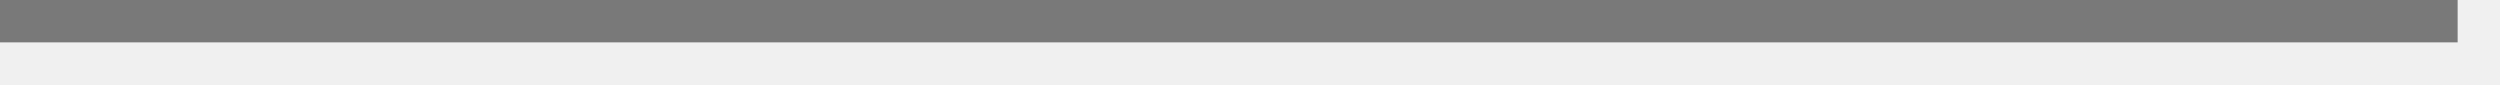
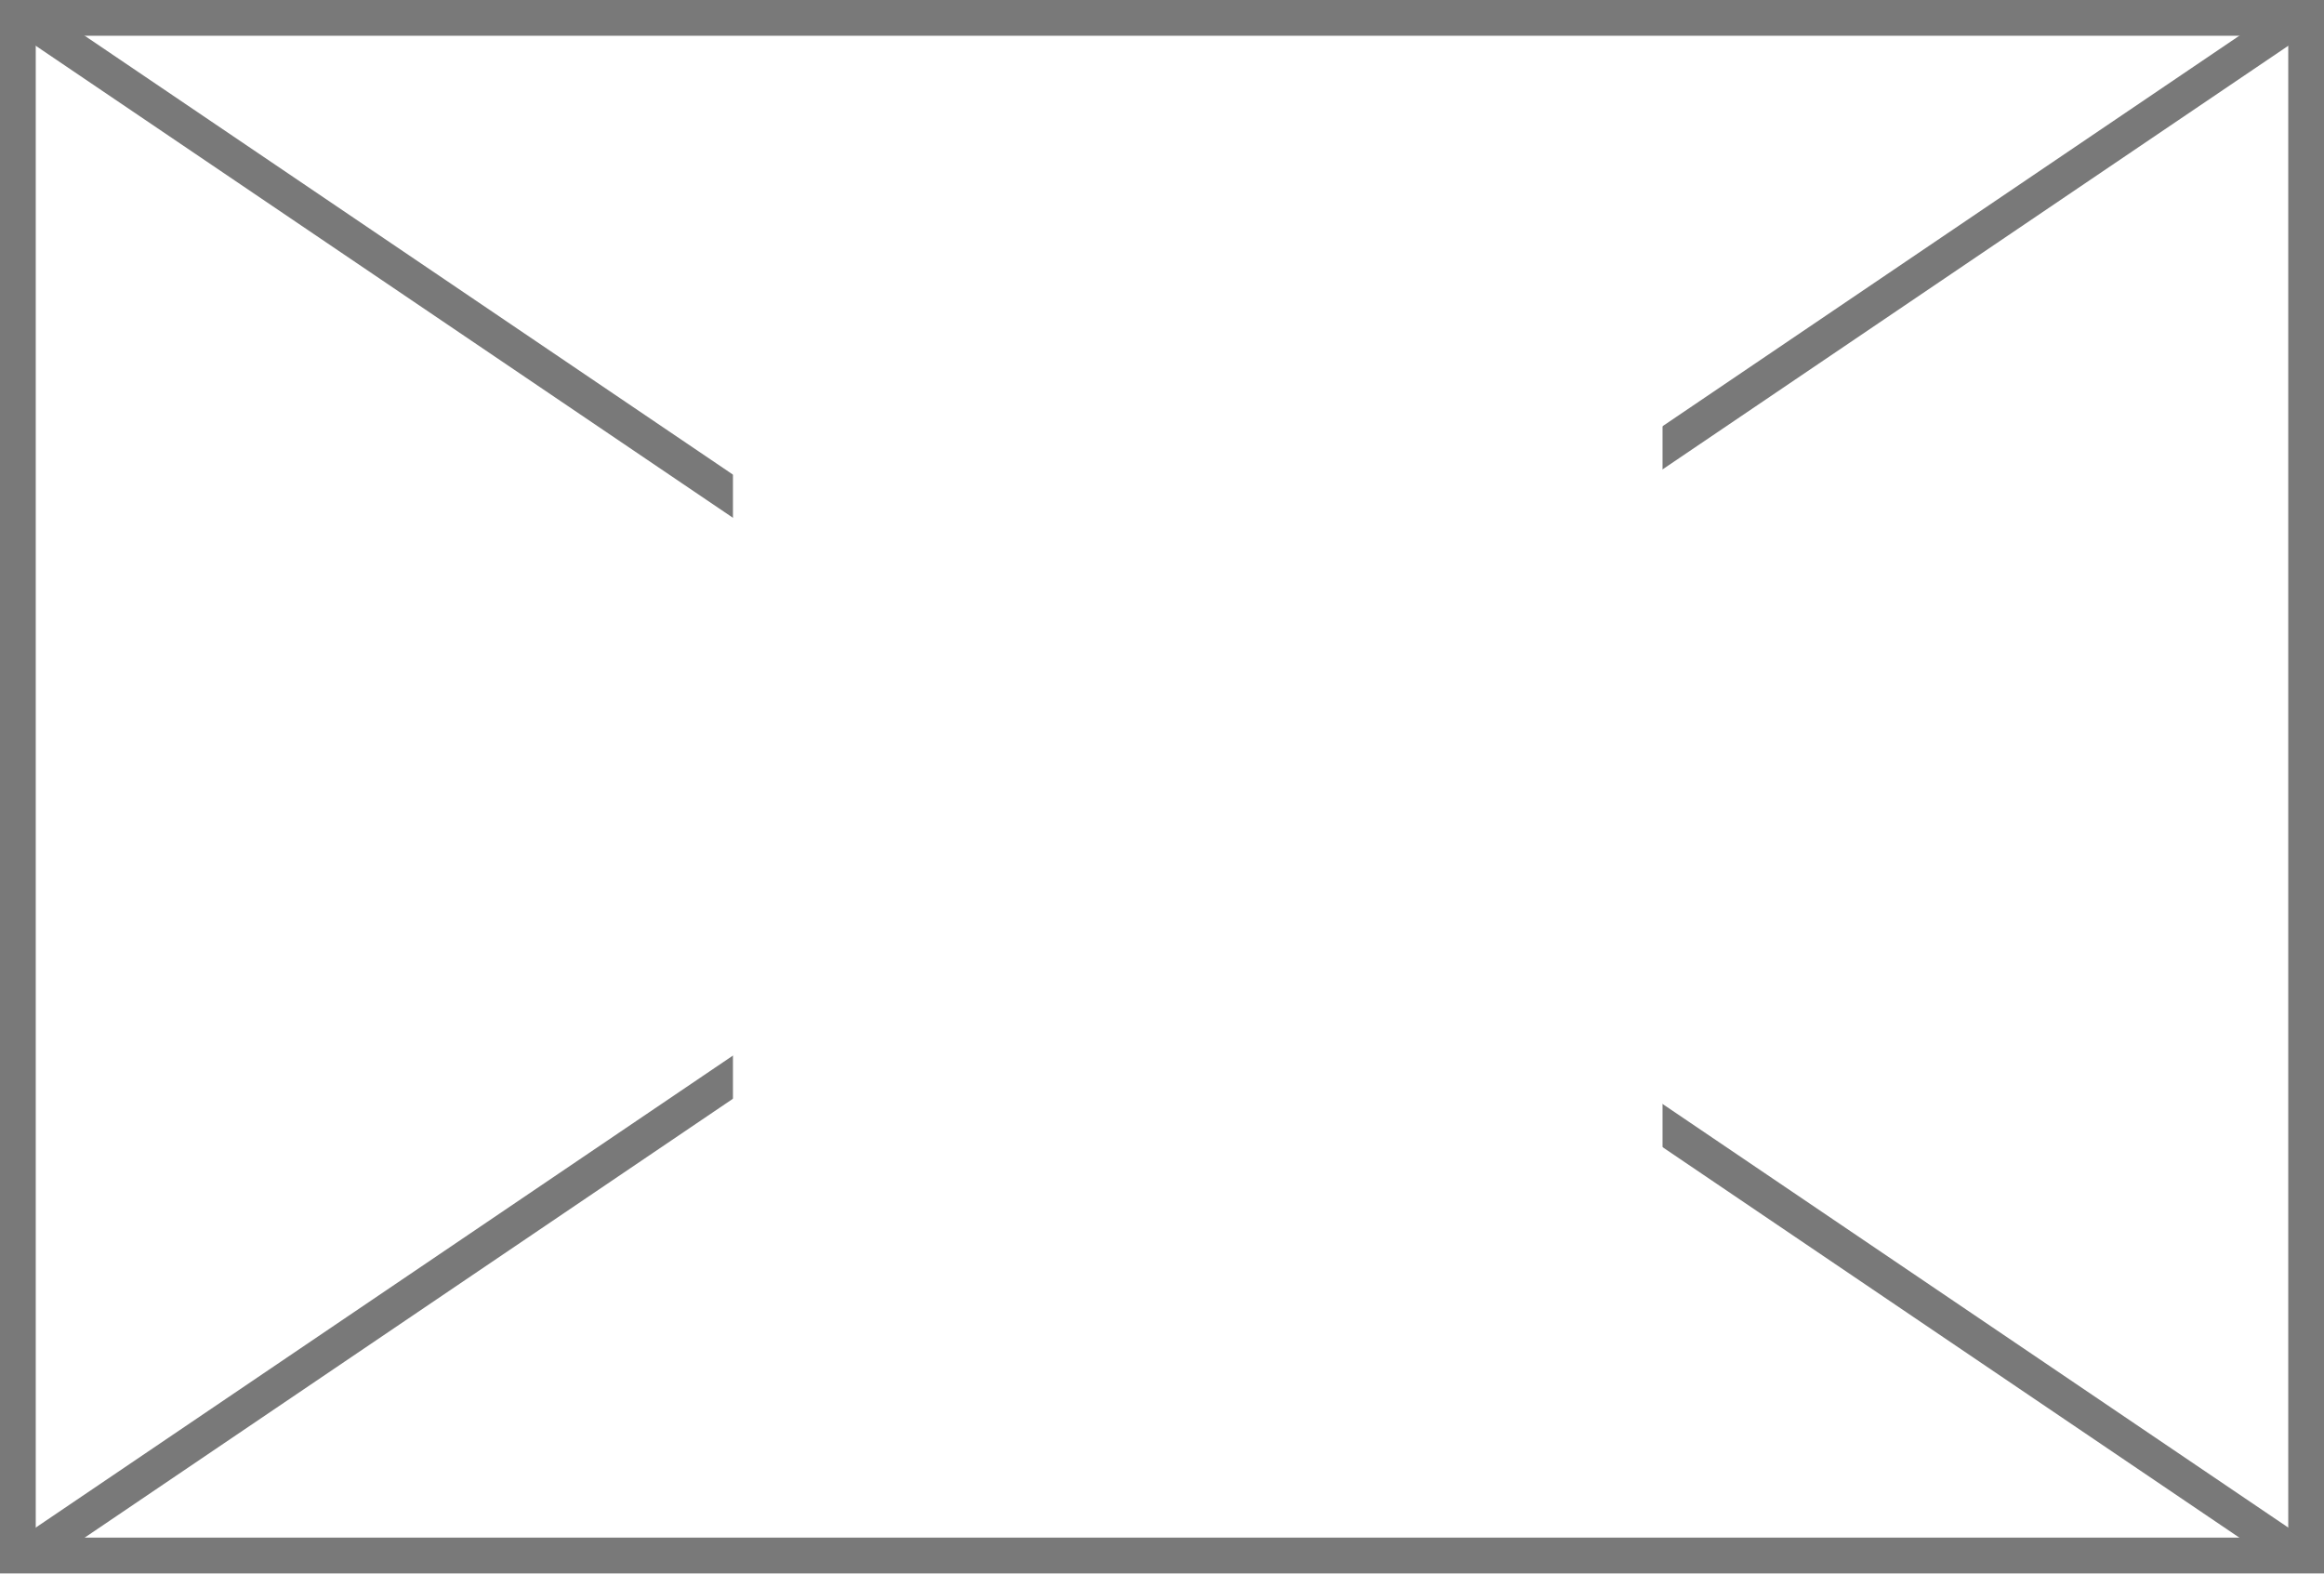
- <svg xmlns="http://www.w3.org/2000/svg" version="1.1" width="59px" height="2px">
-   <g transform="matrix(1 0 0 1 -85 -853 )">
-     <path d="M 85 853.5  L 143 853.5  " stroke-width="1" stroke="#797979" fill="none" />
+ <svg xmlns="http://www.w3.org/2000/svg" version="1.1" width="65px" height="44px">
+   <defs>
+     <mask fill="white" id="clip168">
+       <path d="M 318.5 216  L 344.5 216  L 344.5 250  L 318.5 250  Z M 298 210  L 363 210  L 363 254  L 298 254  Z " fill-rule="evenodd" />
+     </mask>
+   </defs>
+   <g transform="matrix(1 0 0 1 -298 -210 )">
+     <path d="M 298.5 210.5  L 362.5 210.5  L 362.5 253.5  L 298.5 253.5  L 298.5 210.5  Z " fill-rule="nonzero" fill="#ffffff" stroke="none" fill-opacity="0.992" />
+     <path d="M 298.5 210.5  L 362.5 210.5  L 362.5 253.5  L 298.5 253.5  L 298.5 210.5  Z " stroke-width="1" stroke="#797979" fill="none" />
+     <path d="M 298.612 210.414  L 362.388 253.586  M 362.388 210.414  L 298.612 253.586  " stroke-width="1" stroke="#797979" fill="none" mask="url(#clip168)" />
  </g>
</svg>
